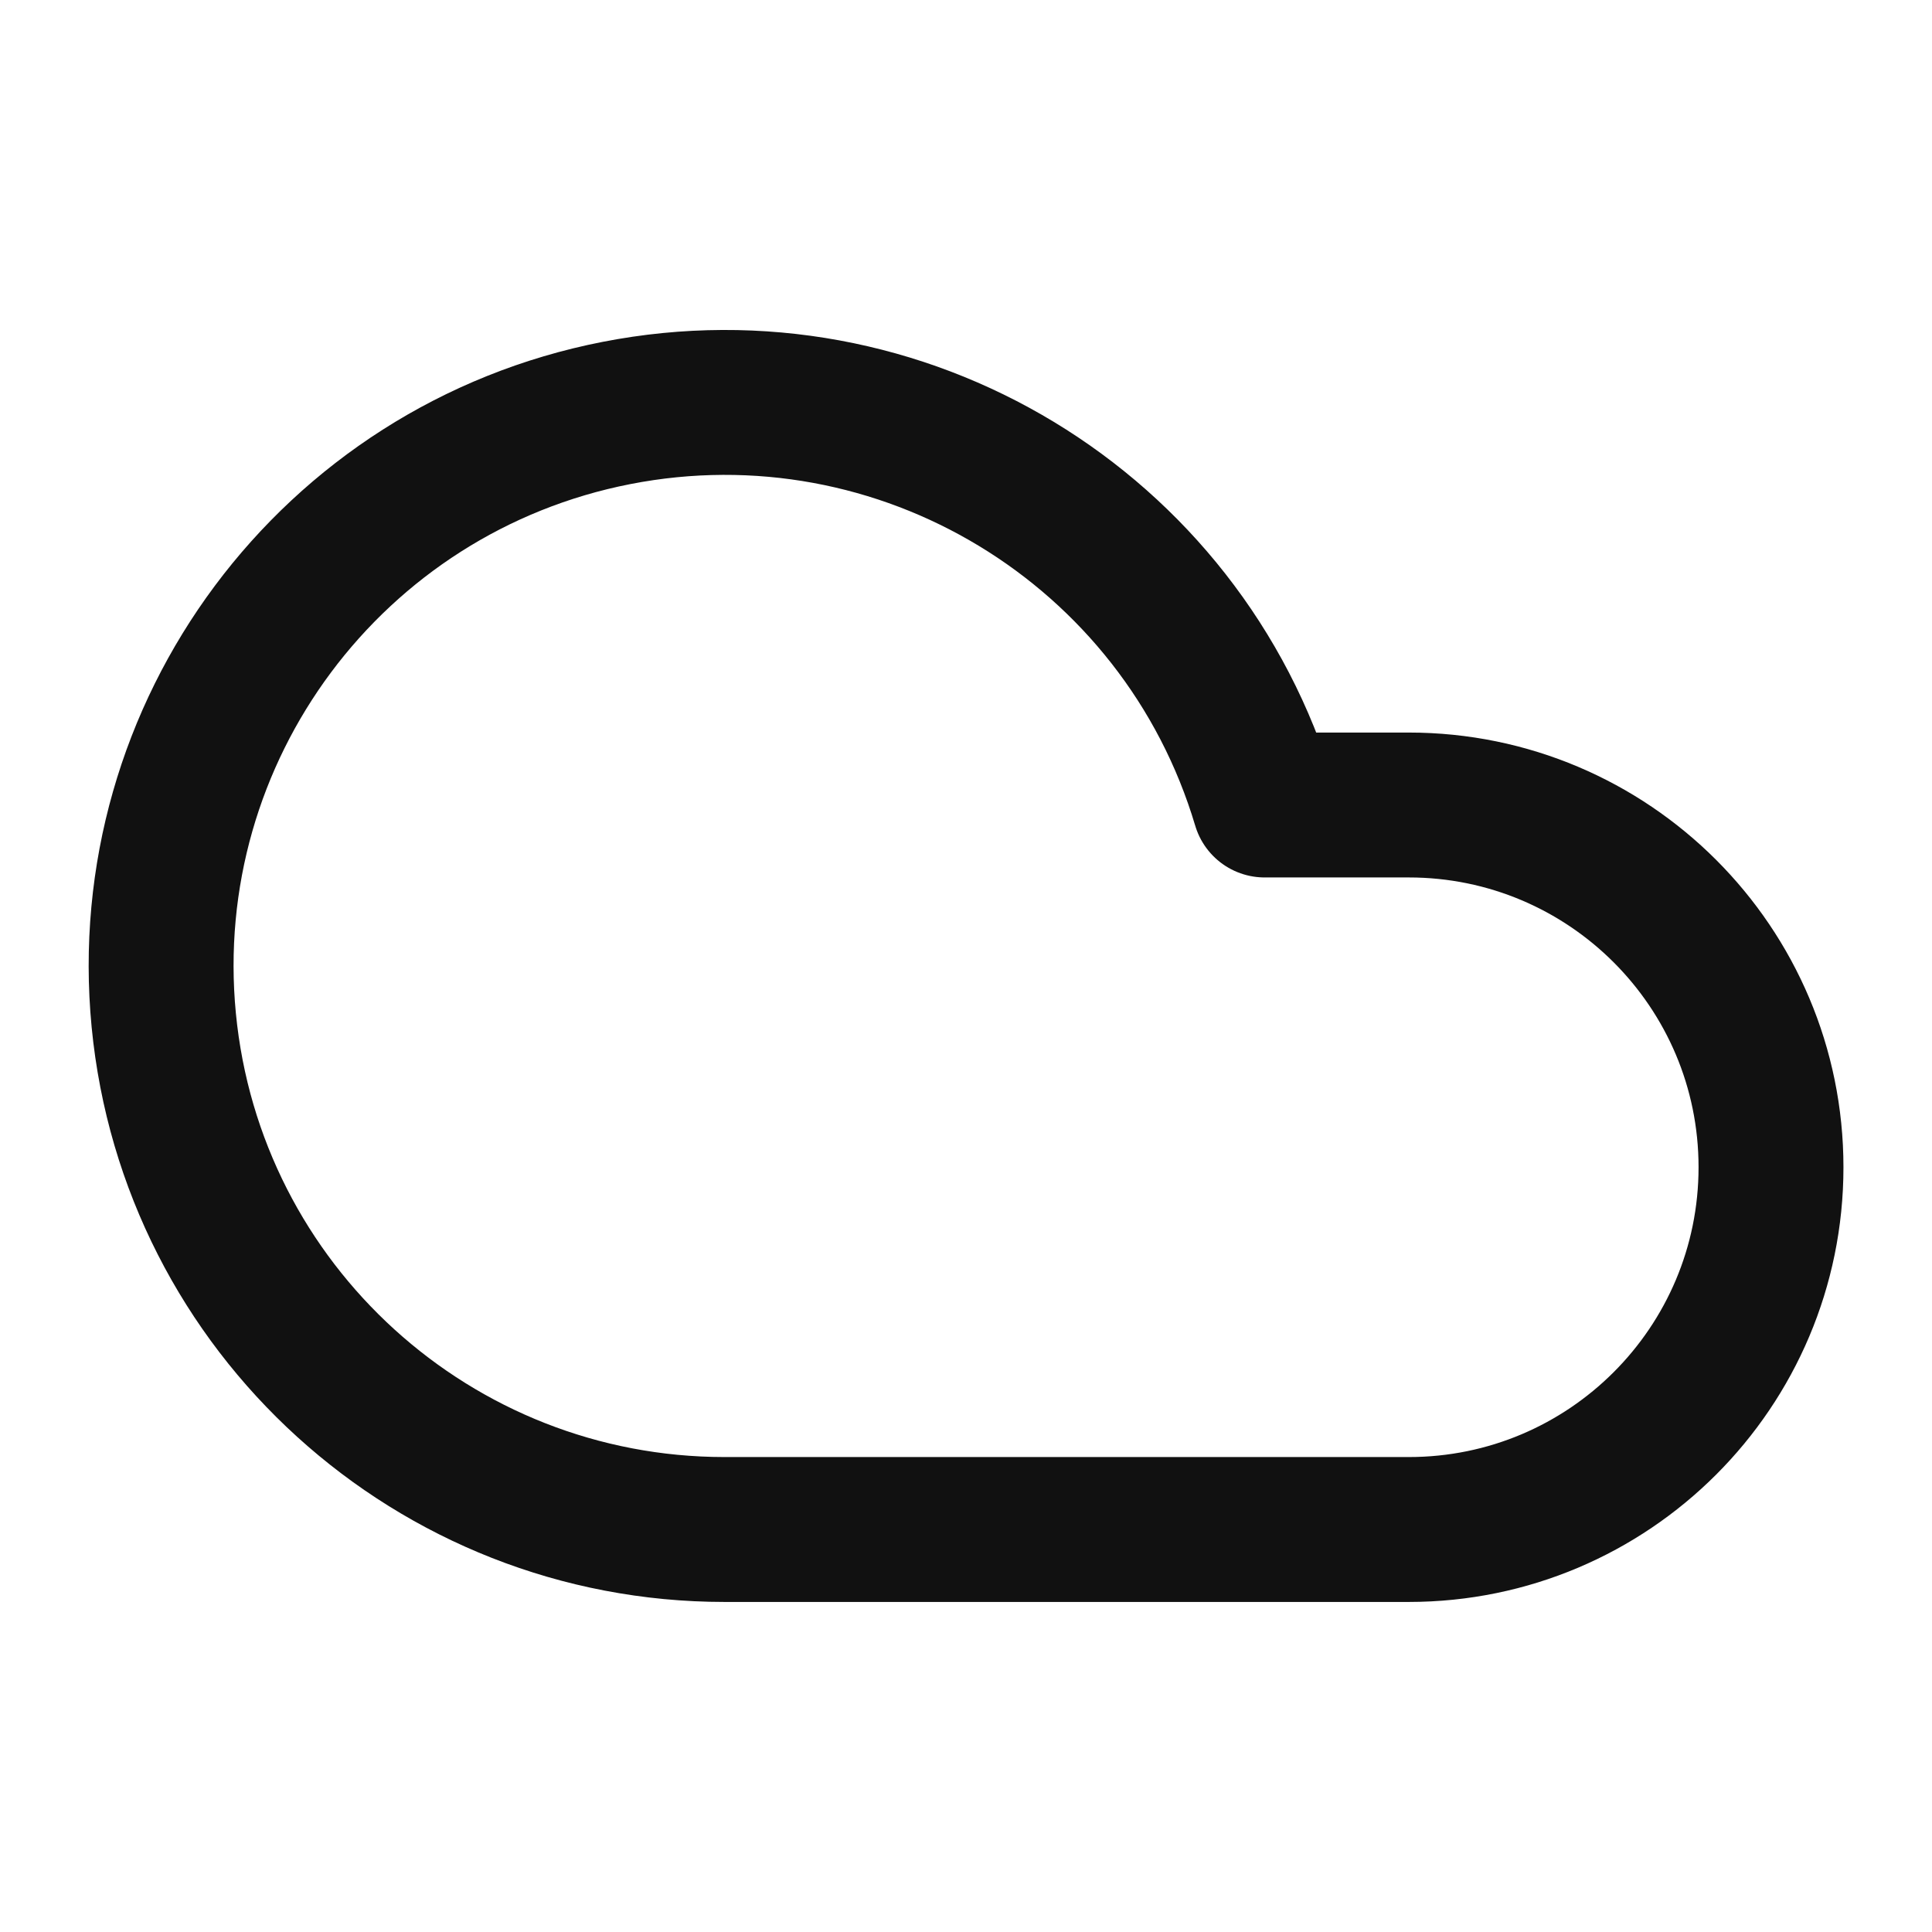
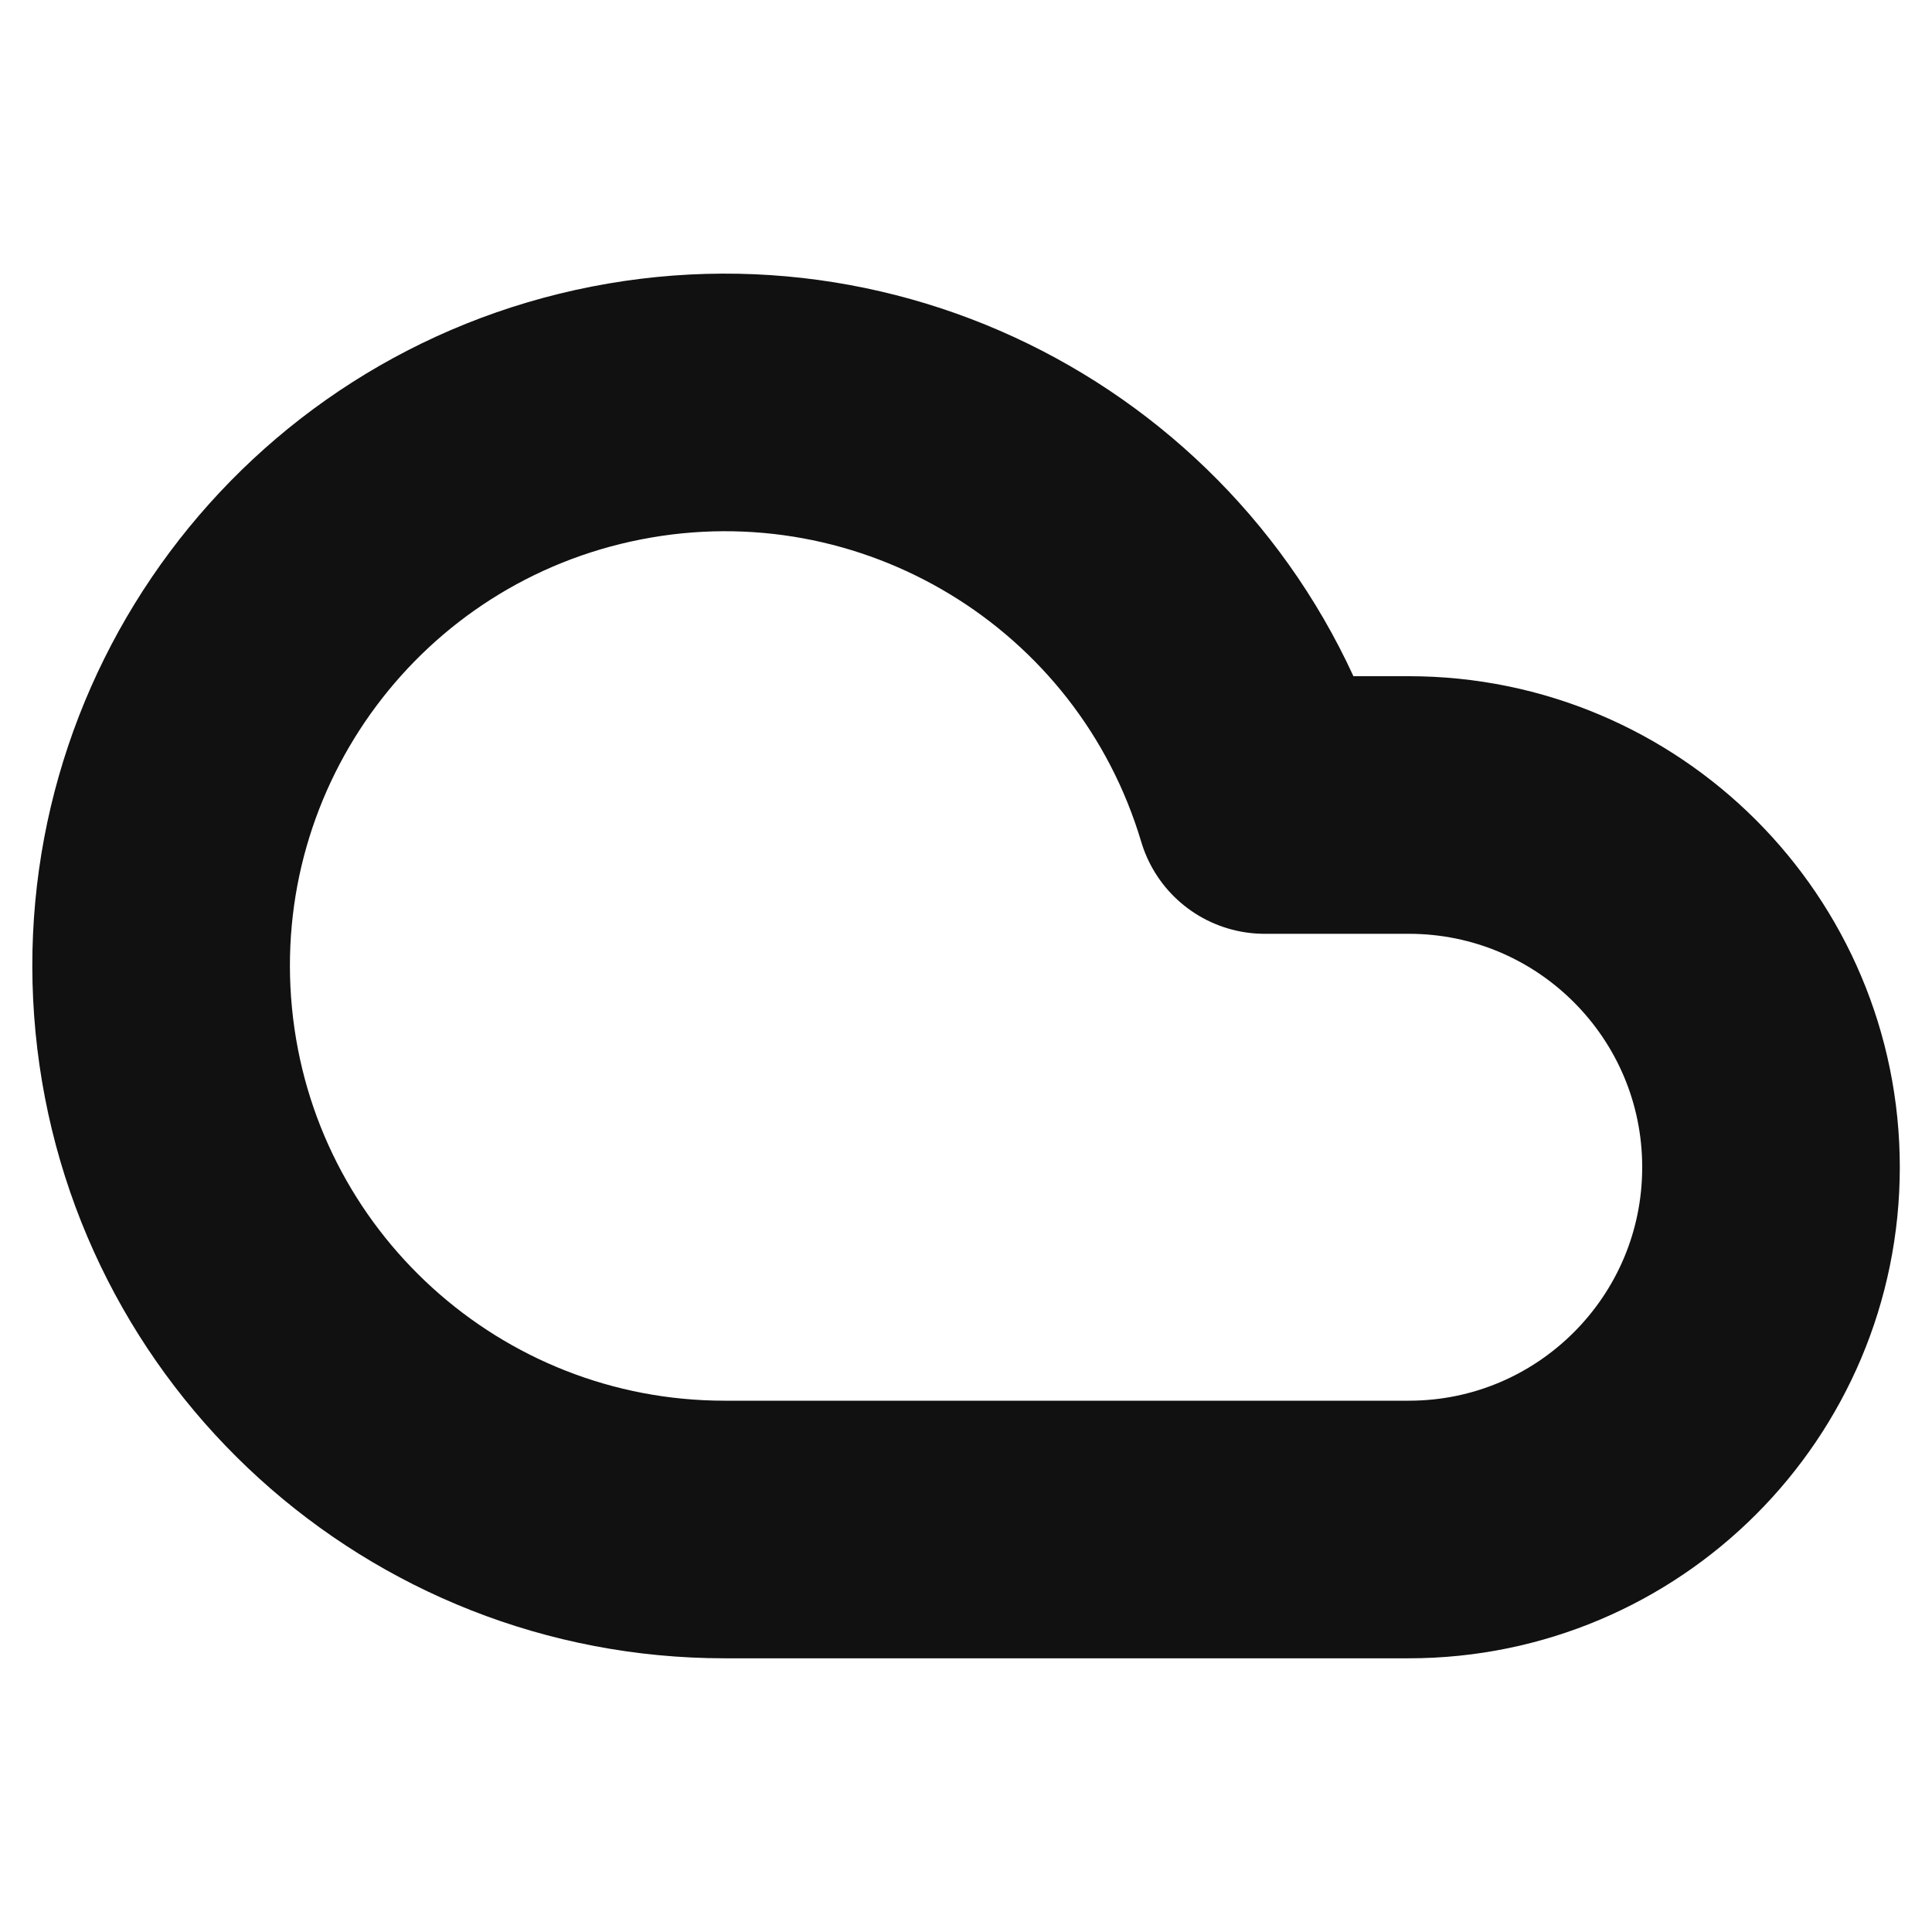
- <svg xmlns="http://www.w3.org/2000/svg" width="24" height="24" viewBox="0 0 24 24" fill="none" stroke="#111111" stroke-width="1.8" stroke-linecap="round" stroke-linejoin="round">
+ <svg xmlns="http://www.w3.org/2000/svg" width="24" height="24" viewBox="0 0 24 24" fill="none" stroke="#111111" stroke-width="3.2" stroke-linecap="round" stroke-linejoin="round">
  <path d="M17.5 19H9a7 7 0 1 1 6.71-9h1.79a4.5 4.5 0 1 1 0 9Z" />
</svg>
